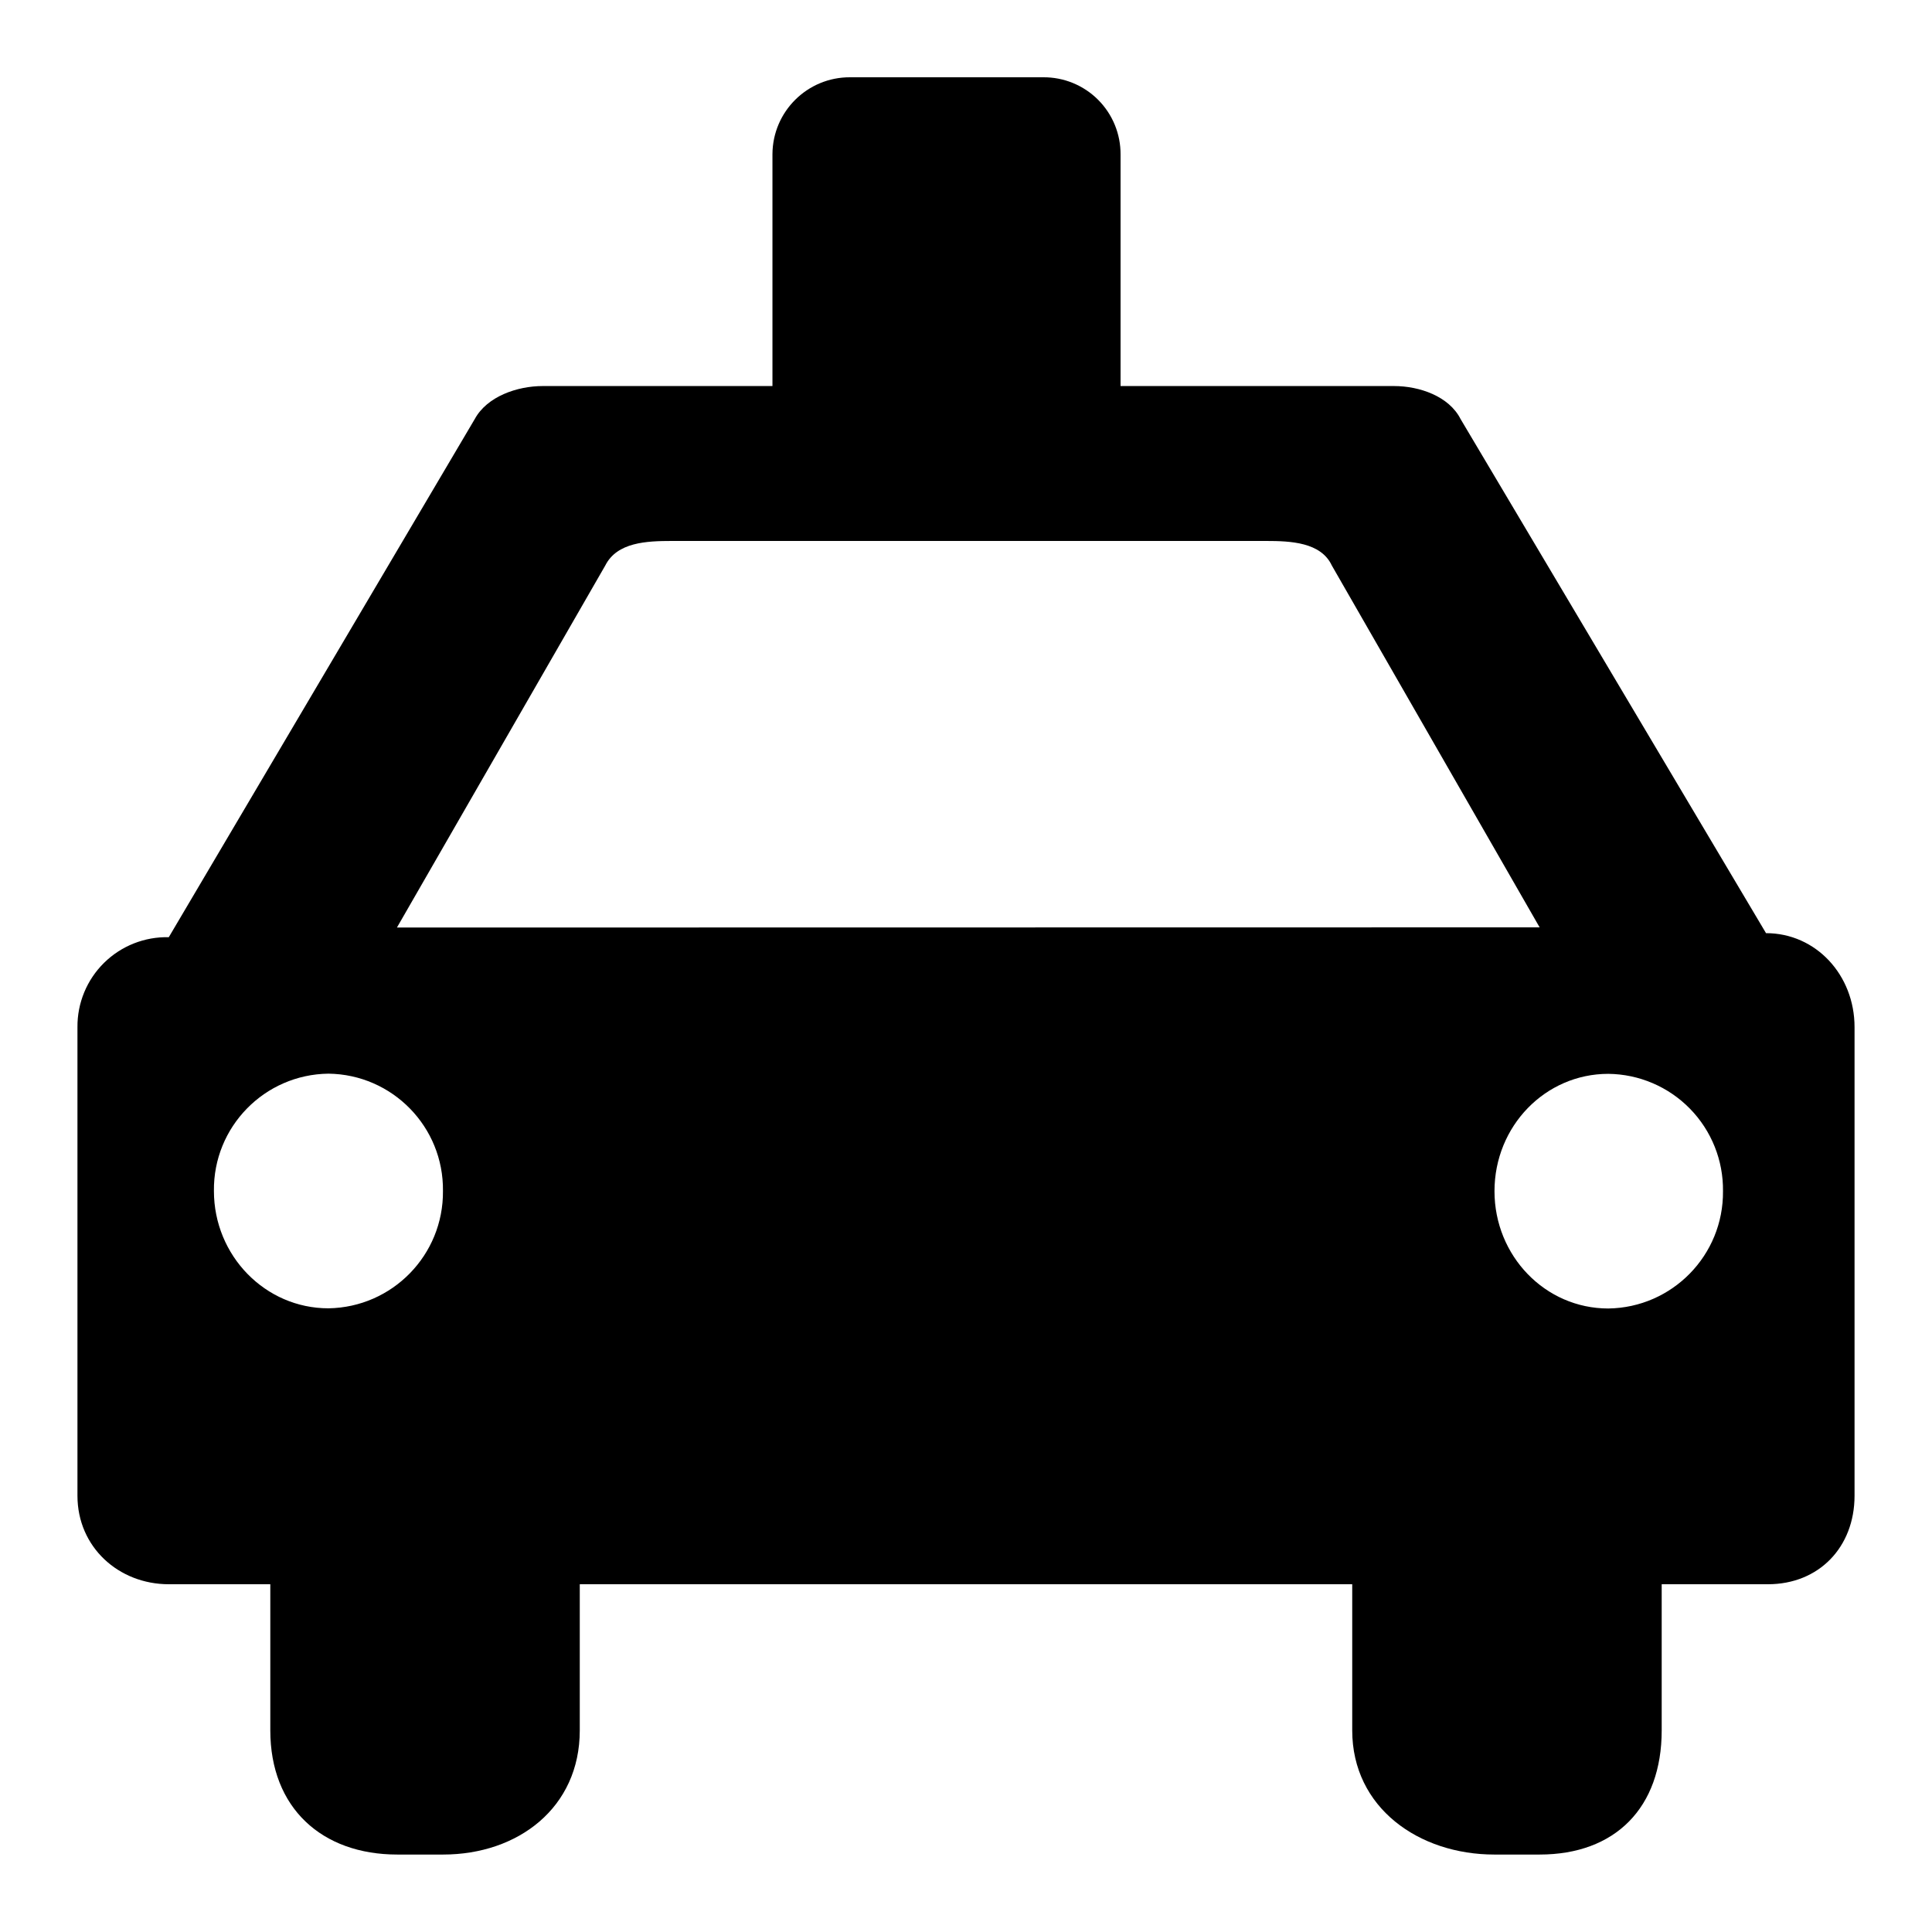
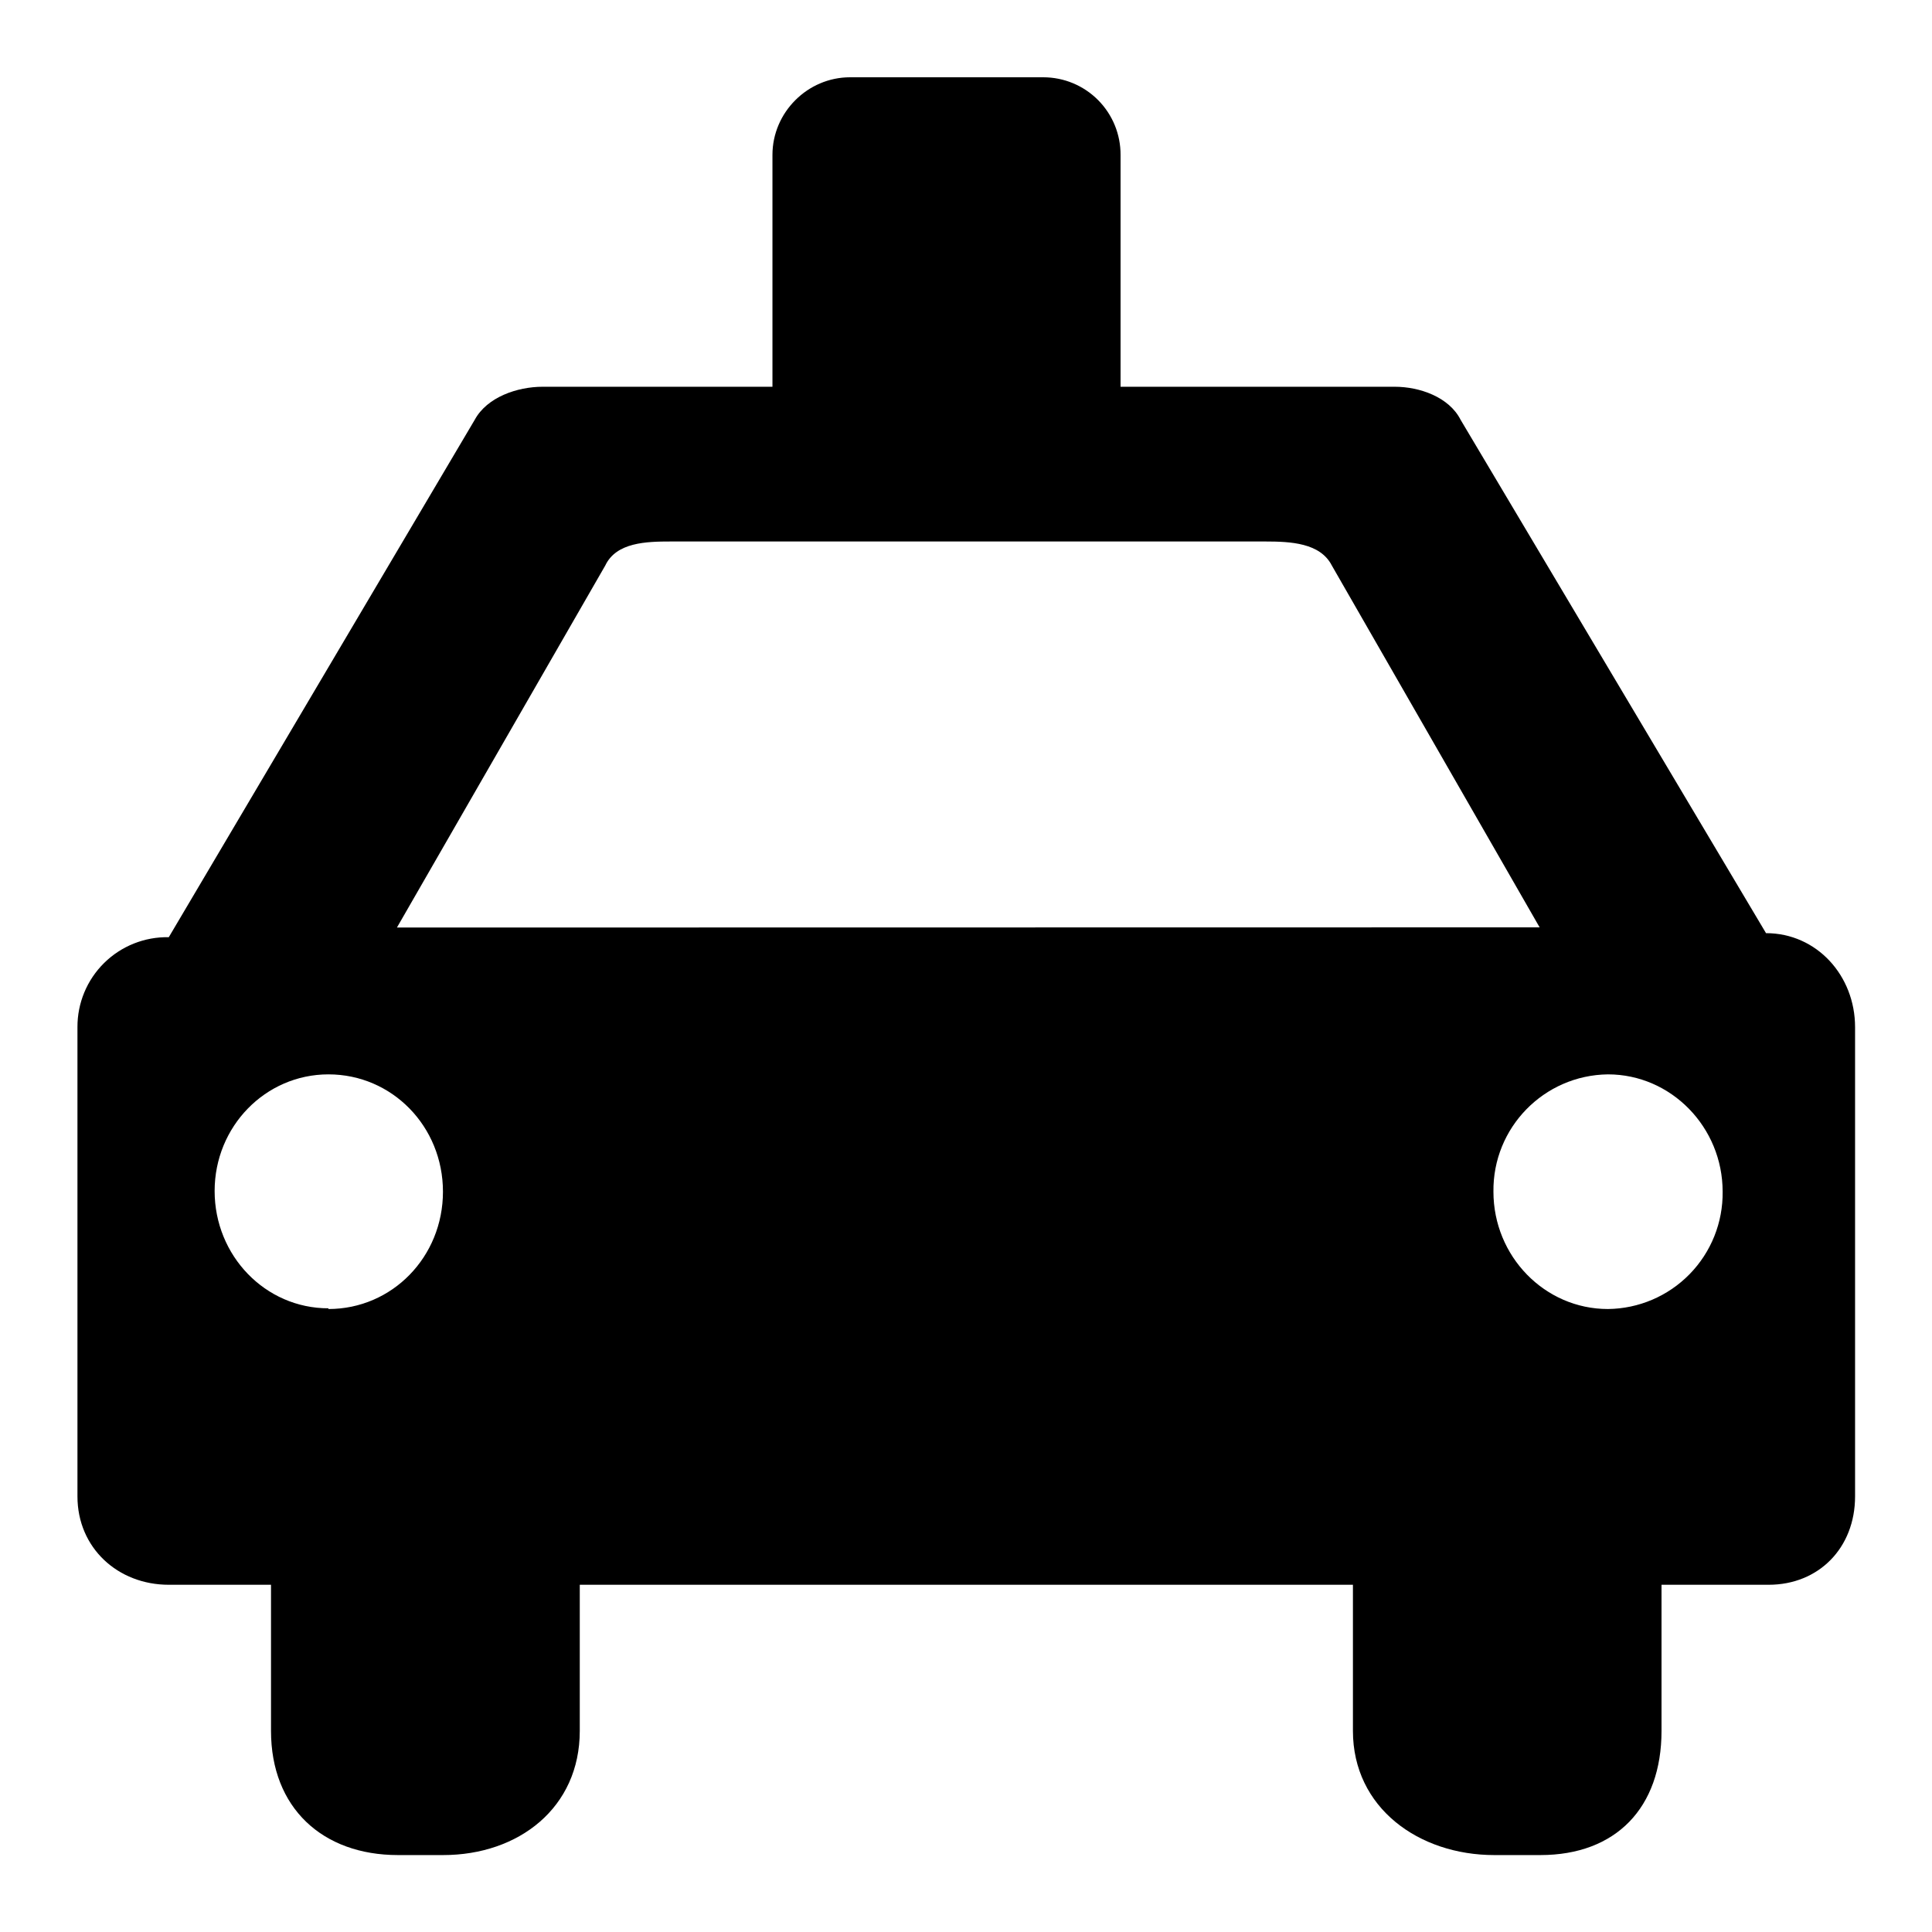
<svg xmlns="http://www.w3.org/2000/svg" width="11" height="11">
-   <path style="stroke:none;fill-rule:nonzero;fill:#000;fill-opacity:1" d="M10.055 5.313 8.316 2.386c-.066-.13-.234-.188-.379-.188H6.38V.88A.437.437 0 0 0 5.94.44H4.84a.44.44 0 0 0-.442.438v1.32H3.09c-.145 0-.317.059-.387.188L.961 5.336a.508.508 0 0 0-.52.512v2.668c0 .293.235.504.52.504h.578v.832c0 .441.293.707.723.707h.261c.426 0 .778-.266.778-.707V9.02h4.398v.832c0 .441.38.707.809.707h.258c.43 0 .695-.266.695-.707V9.02h.605c.29 0 .493-.211.493-.504V5.848c0-.297-.22-.535-.504-.535zM1.87 7.449c-.36 0-.652-.3-.652-.668a.66.66 0 0 1 .652-.668.66.66 0 0 1 .652.668.662.662 0 0 1-.652.668zm.39-2.168L3.446 3.22c.067-.133.235-.14.38-.14h3.382c.14 0 .313.007.375.14L8.766 5.28zM9.157 7.45c-.36 0-.648-.3-.648-.668 0-.37.289-.668.648-.668a.66.66 0 0 1 .653.668.662.662 0 0 1-.653.668zm0 0" />
+   <path style="stroke:none;fill-rule:nonzero;fill:#000;fill-opacity:1" d="M10.055 5.313 8.316 2.39c-.066-.13-.234-.188-.375-.188H6.38V.883A.44.44 0 0 0 5.94.44H4.84c-.242 0-.442.2-.442.442v1.32H3.09c-.145 0-.317.059-.387.188L.961 5.336a.51.51 0 0 0-.52.512V8.52c0 .293.23.503.52.503h.582v.832c0 .438.293.707.723.707h.257c.43 0 .778-.269.778-.707v-.832h4.402v.832c0 .438.375.707.805.707h.262c.43 0 .69-.269.69-.707v-.832h.61c.285 0 .492-.21.492-.503V5.848c0-.293-.218-.535-.507-.535zM1.87 7.449c-.36 0-.648-.3-.648-.668 0-.367.289-.664.648-.664.363 0 .652.297.652.668 0 .371-.289.668-.652.668zm.39-2.168L3.446 3.22c.063-.133.235-.137.375-.137h3.383c.145 0 .313.008.379.137L8.766 5.28zm6.895 2.172c-.36 0-.652-.3-.652-.668a.66.66 0 0 1 .652-.668c.36 0 .653.301.653.668a.66.66 0 0 1-.653.668zm0 0" />
</svg>
